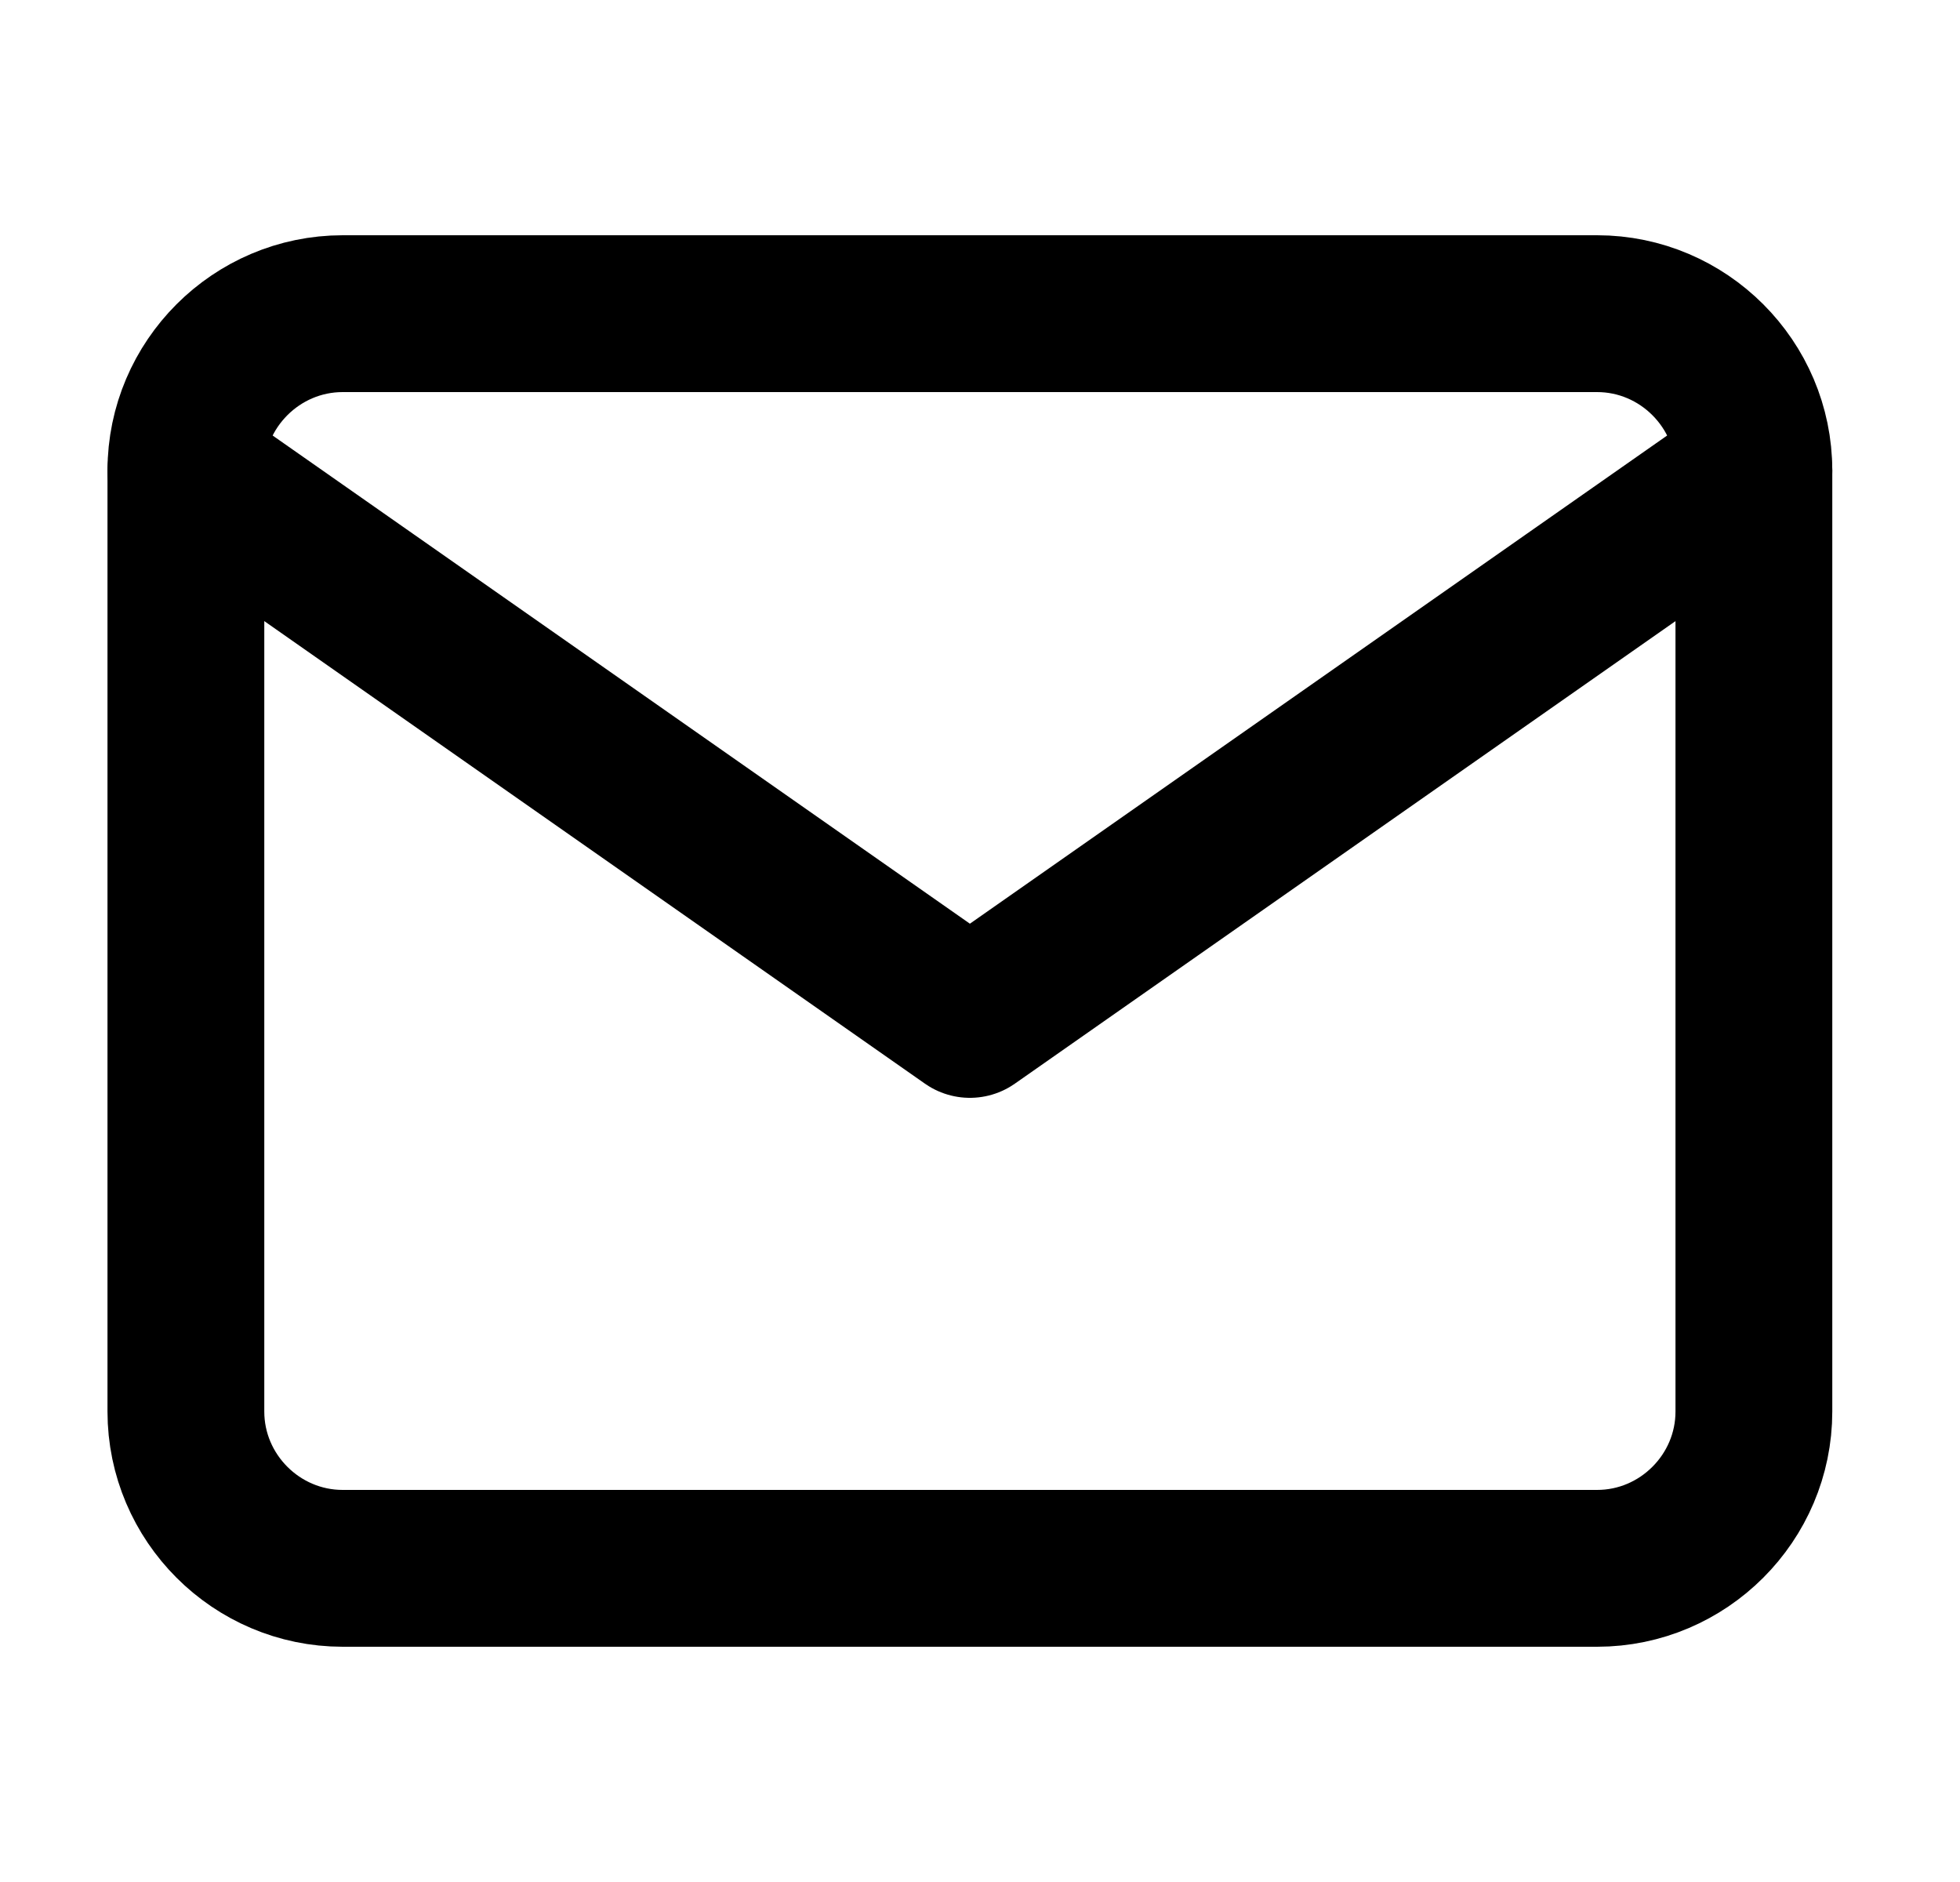
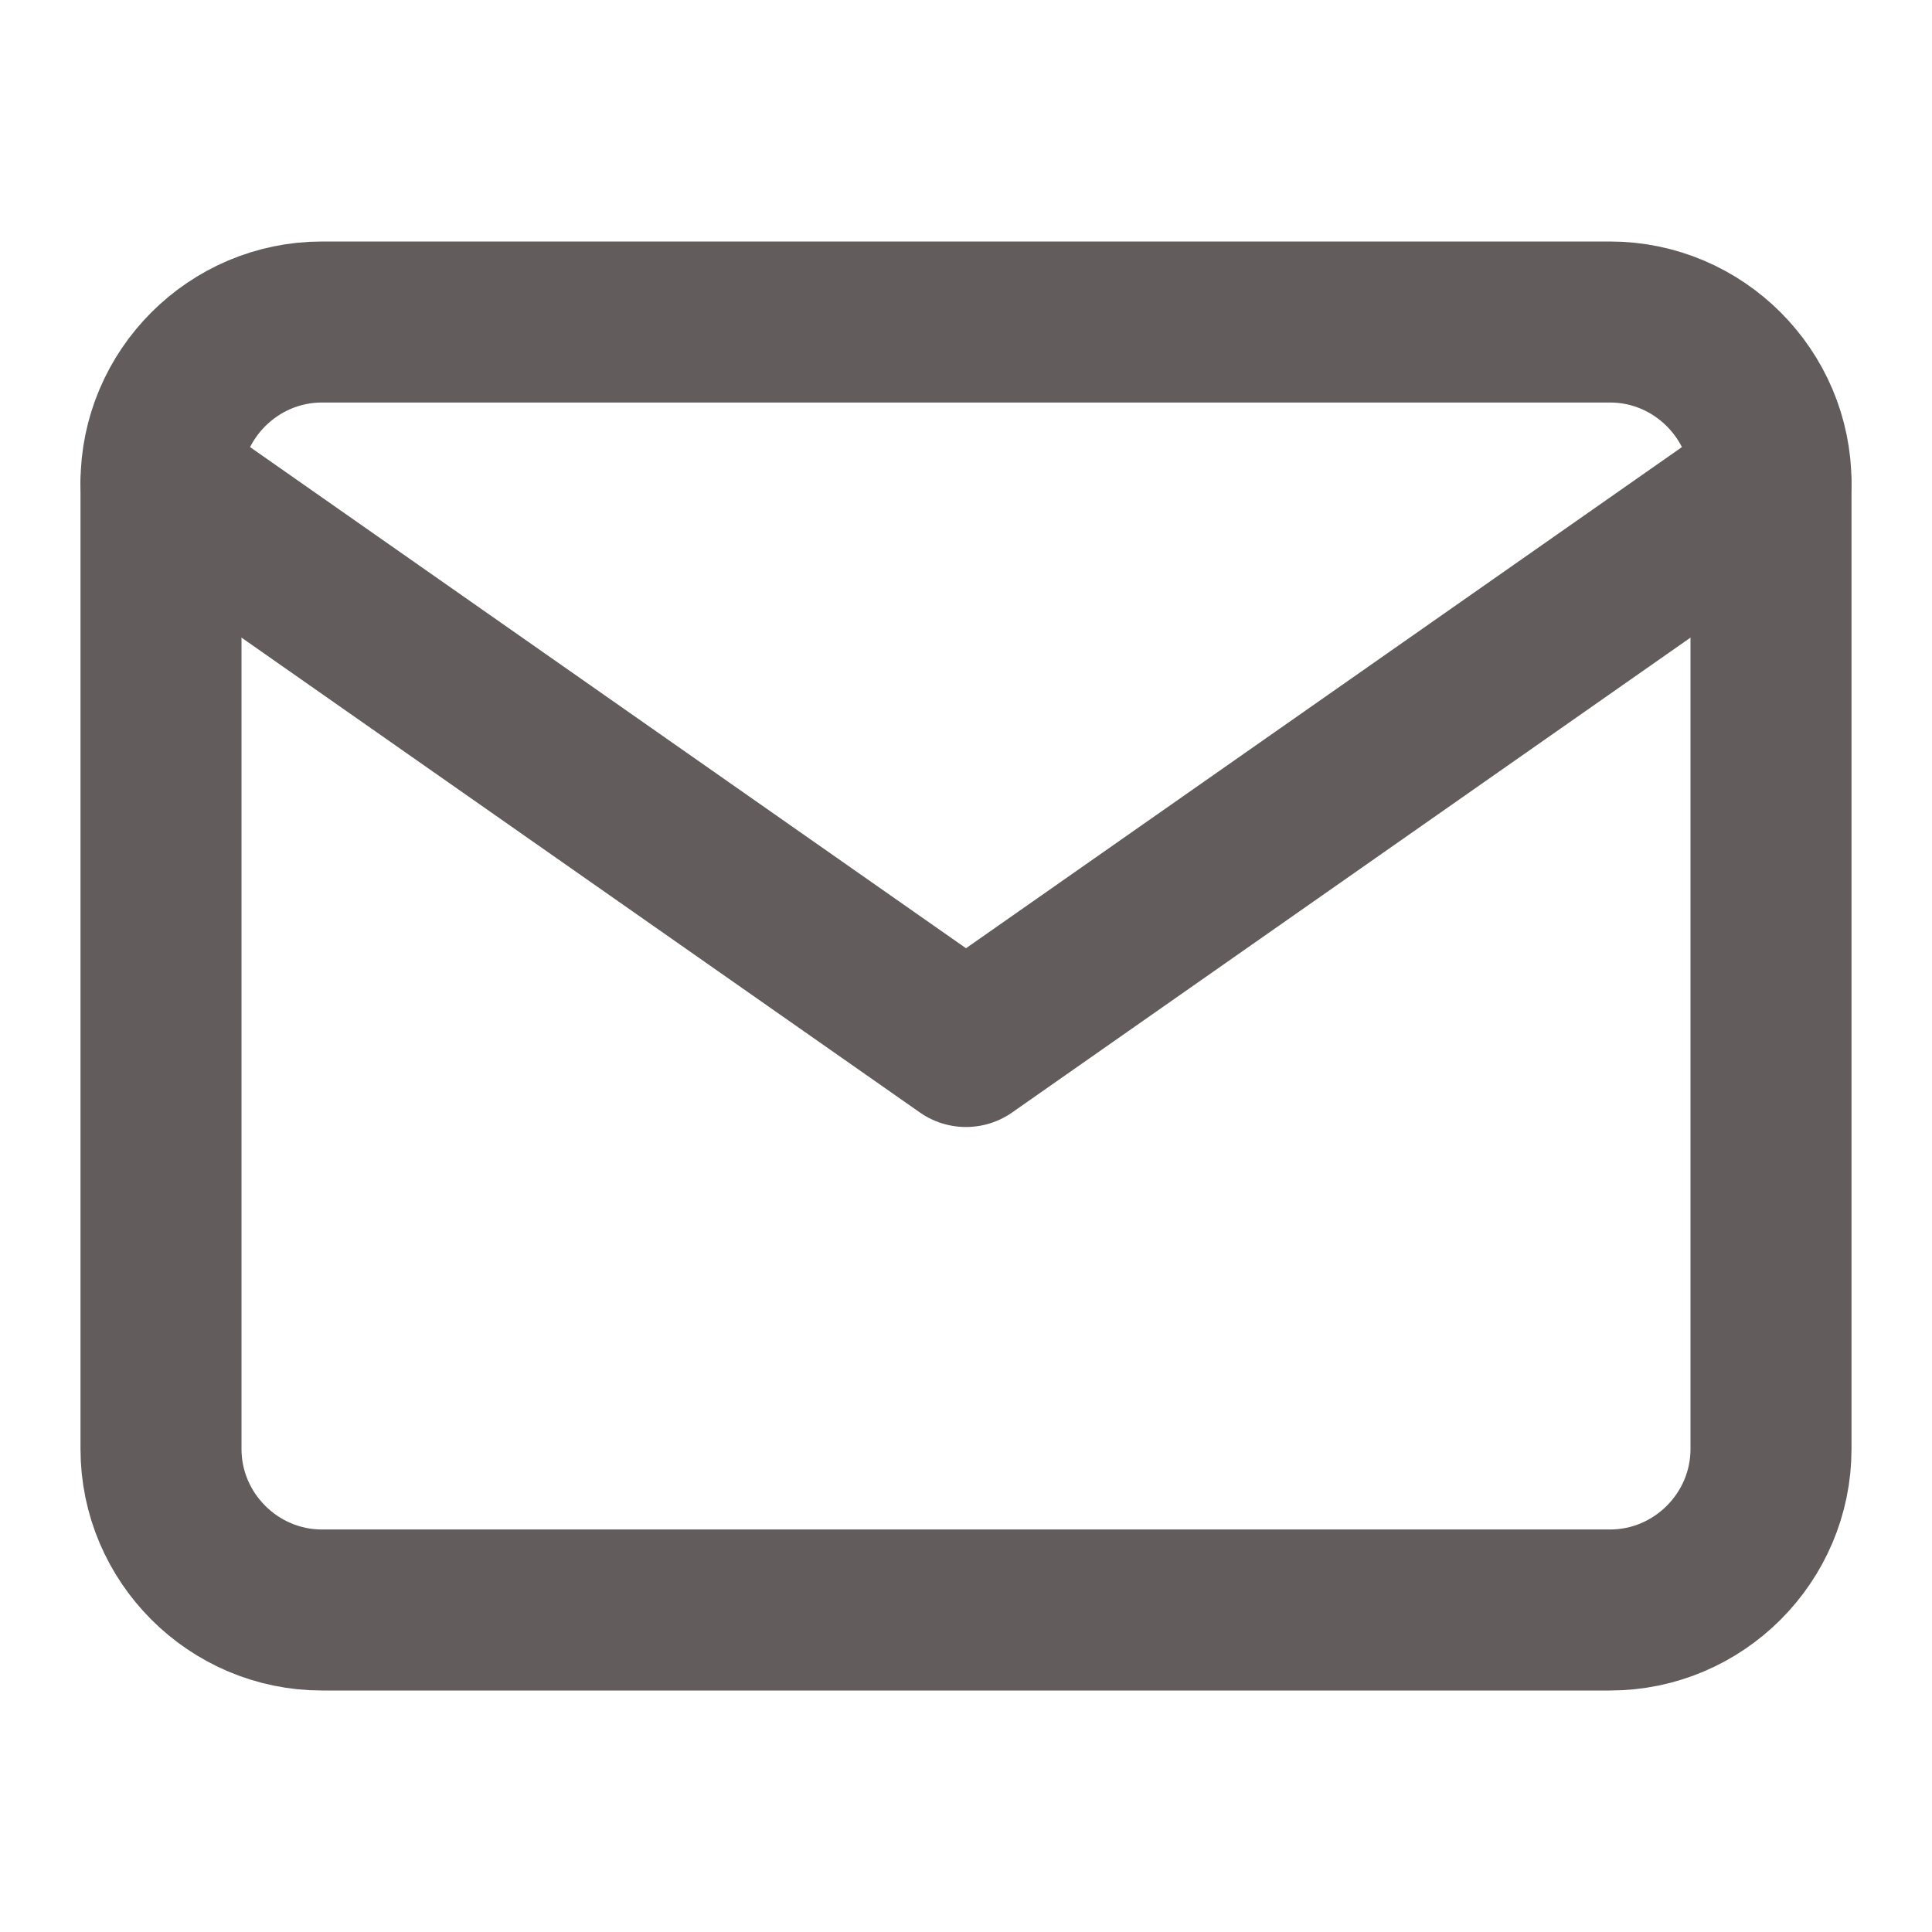
- <svg xmlns="http://www.w3.org/2000/svg" width="25" height="24" viewBox="0 0 25 24" fill="none">
+ <svg xmlns="http://www.w3.org/2000/svg" width="24" height="24" viewBox="0 0 24 24" fill="none">
  <g id="mail">
-     <path id="Vector" d="M4.371 4H20.371C21.471 4 22.371 4.9 22.371 6V18C22.371 19.1 21.471 20 20.371 20H4.371C3.271 20 2.371 19.1 2.371 18V6C2.371 4.9 3.271 4 4.371 4Z" stroke="black" stroke-width="2" stroke-linecap="round" stroke-linejoin="round" />
-     <path id="Vector_2" d="M22.371 6L12.371 13L2.371 6" stroke="black" stroke-width="2" stroke-linecap="round" stroke-linejoin="round" />
+     <path id="Vector" d="M4 4H20C21.1 4 22 4.9 22 6V18C22 19.1 21.1 20 20 20H4C2.9 20 2 19.1 2 18V6C2 4.9 2.9 4 4 4Z" stroke="#625C5C" stroke-width="2" stroke-linecap="round" stroke-linejoin="round" />
+     <path id="Vector_2" d="M22 6L12 13L2 6" stroke="#625C5C" stroke-width="2" stroke-linecap="round" stroke-linejoin="round" />
  </g>
</svg>
